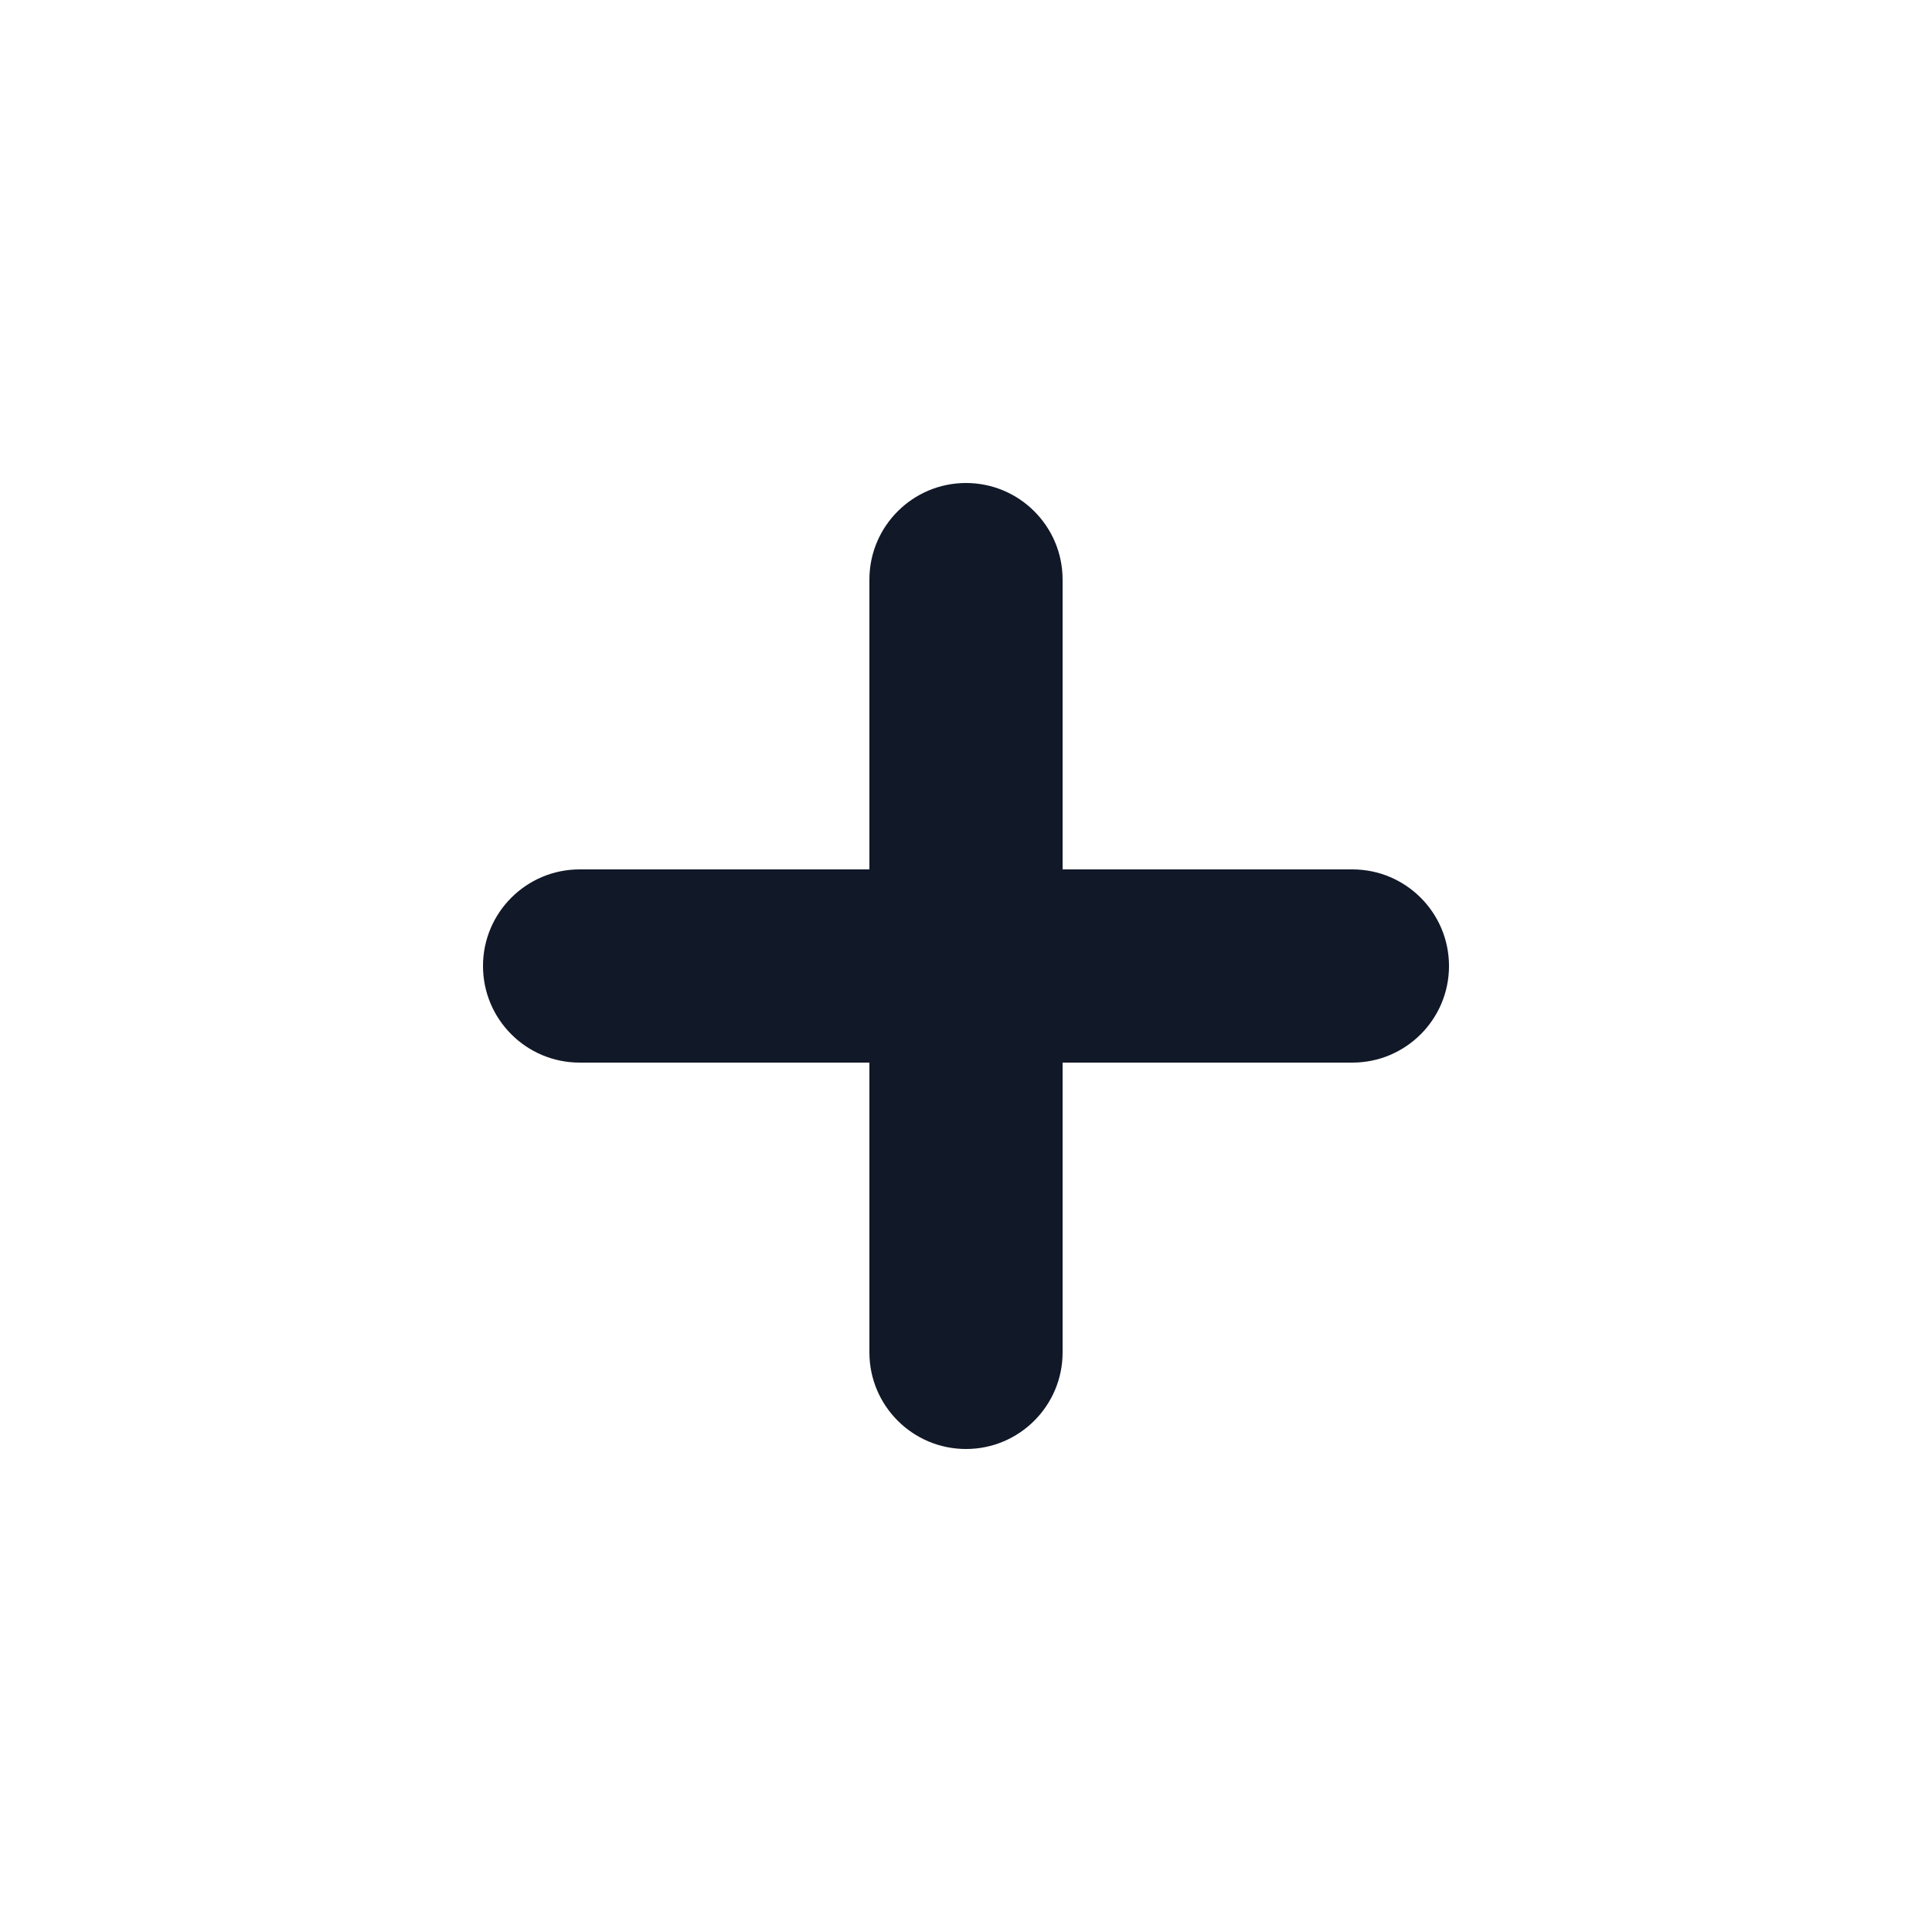
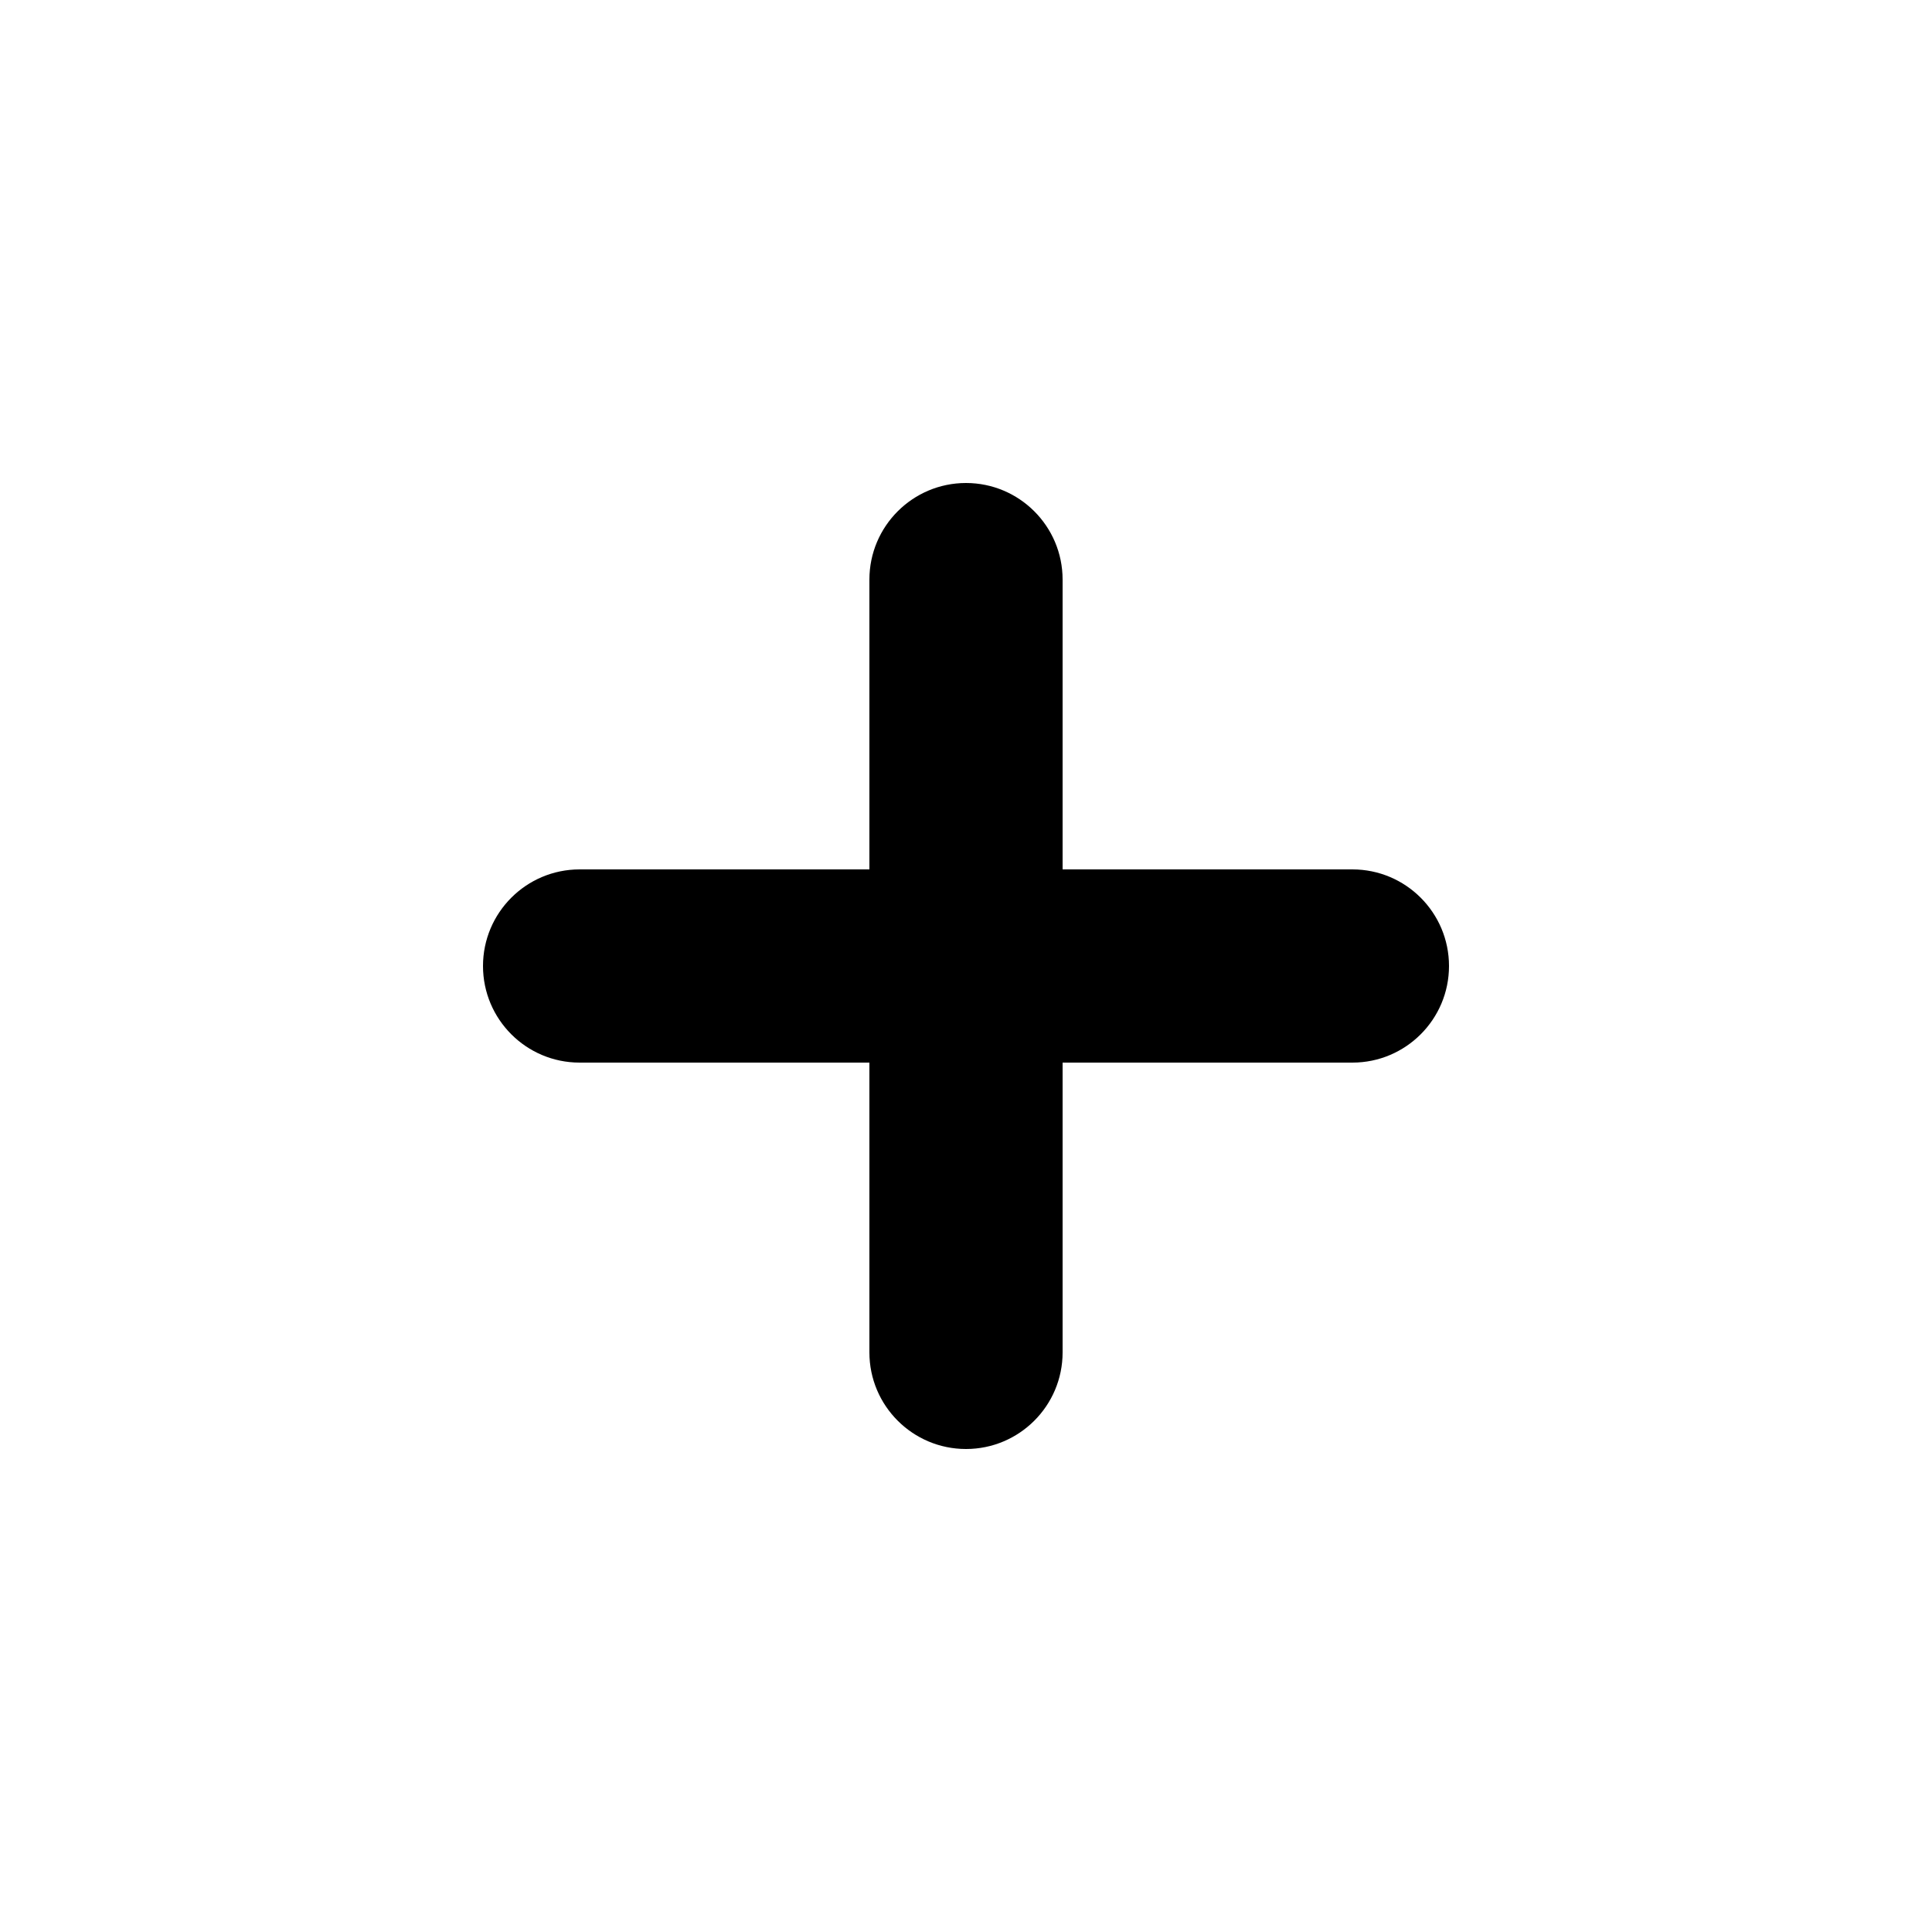
- <svg xmlns="http://www.w3.org/2000/svg" width="20" height="20" viewBox="0 0 20 20" fill="none">
-   <path fill-rule="evenodd" clip-rule="evenodd" d="M10 5C10.552 5 11 5.448 11 6V9L14 9C14.552 9 15 9.448 15 10C15 10.552 14.552 11 14 11H11V14C11 14.552 10.552 15 10 15C9.448 15 9 14.552 9 14V11H6C5.448 11 5 10.552 5 10C5 9.448 5.448 9 6 9L9 9V6C9 5.448 9.448 5 10 5Z" fill="#111827" />
+ <svg xmlns="http://www.w3.org/2000/svg" width="20" height="20" viewBox="0 0 20 20" fill="current">
+   <path fill-rule="evenodd" clip-rule="evenodd" d="M10 5C10.552 5 11 5.448 11 6V9L14 9C14.552 9 15 9.448 15 10C15 10.552 14.552 11 14 11H11V14C11 14.552 10.552 15 10 15C9.448 15 9 14.552 9 14V11H6C5.448 11 5 10.552 5 10C5 9.448 5.448 9 6 9L9 9V6C9 5.448 9.448 5 10 5Z" fill="current" />
</svg>
